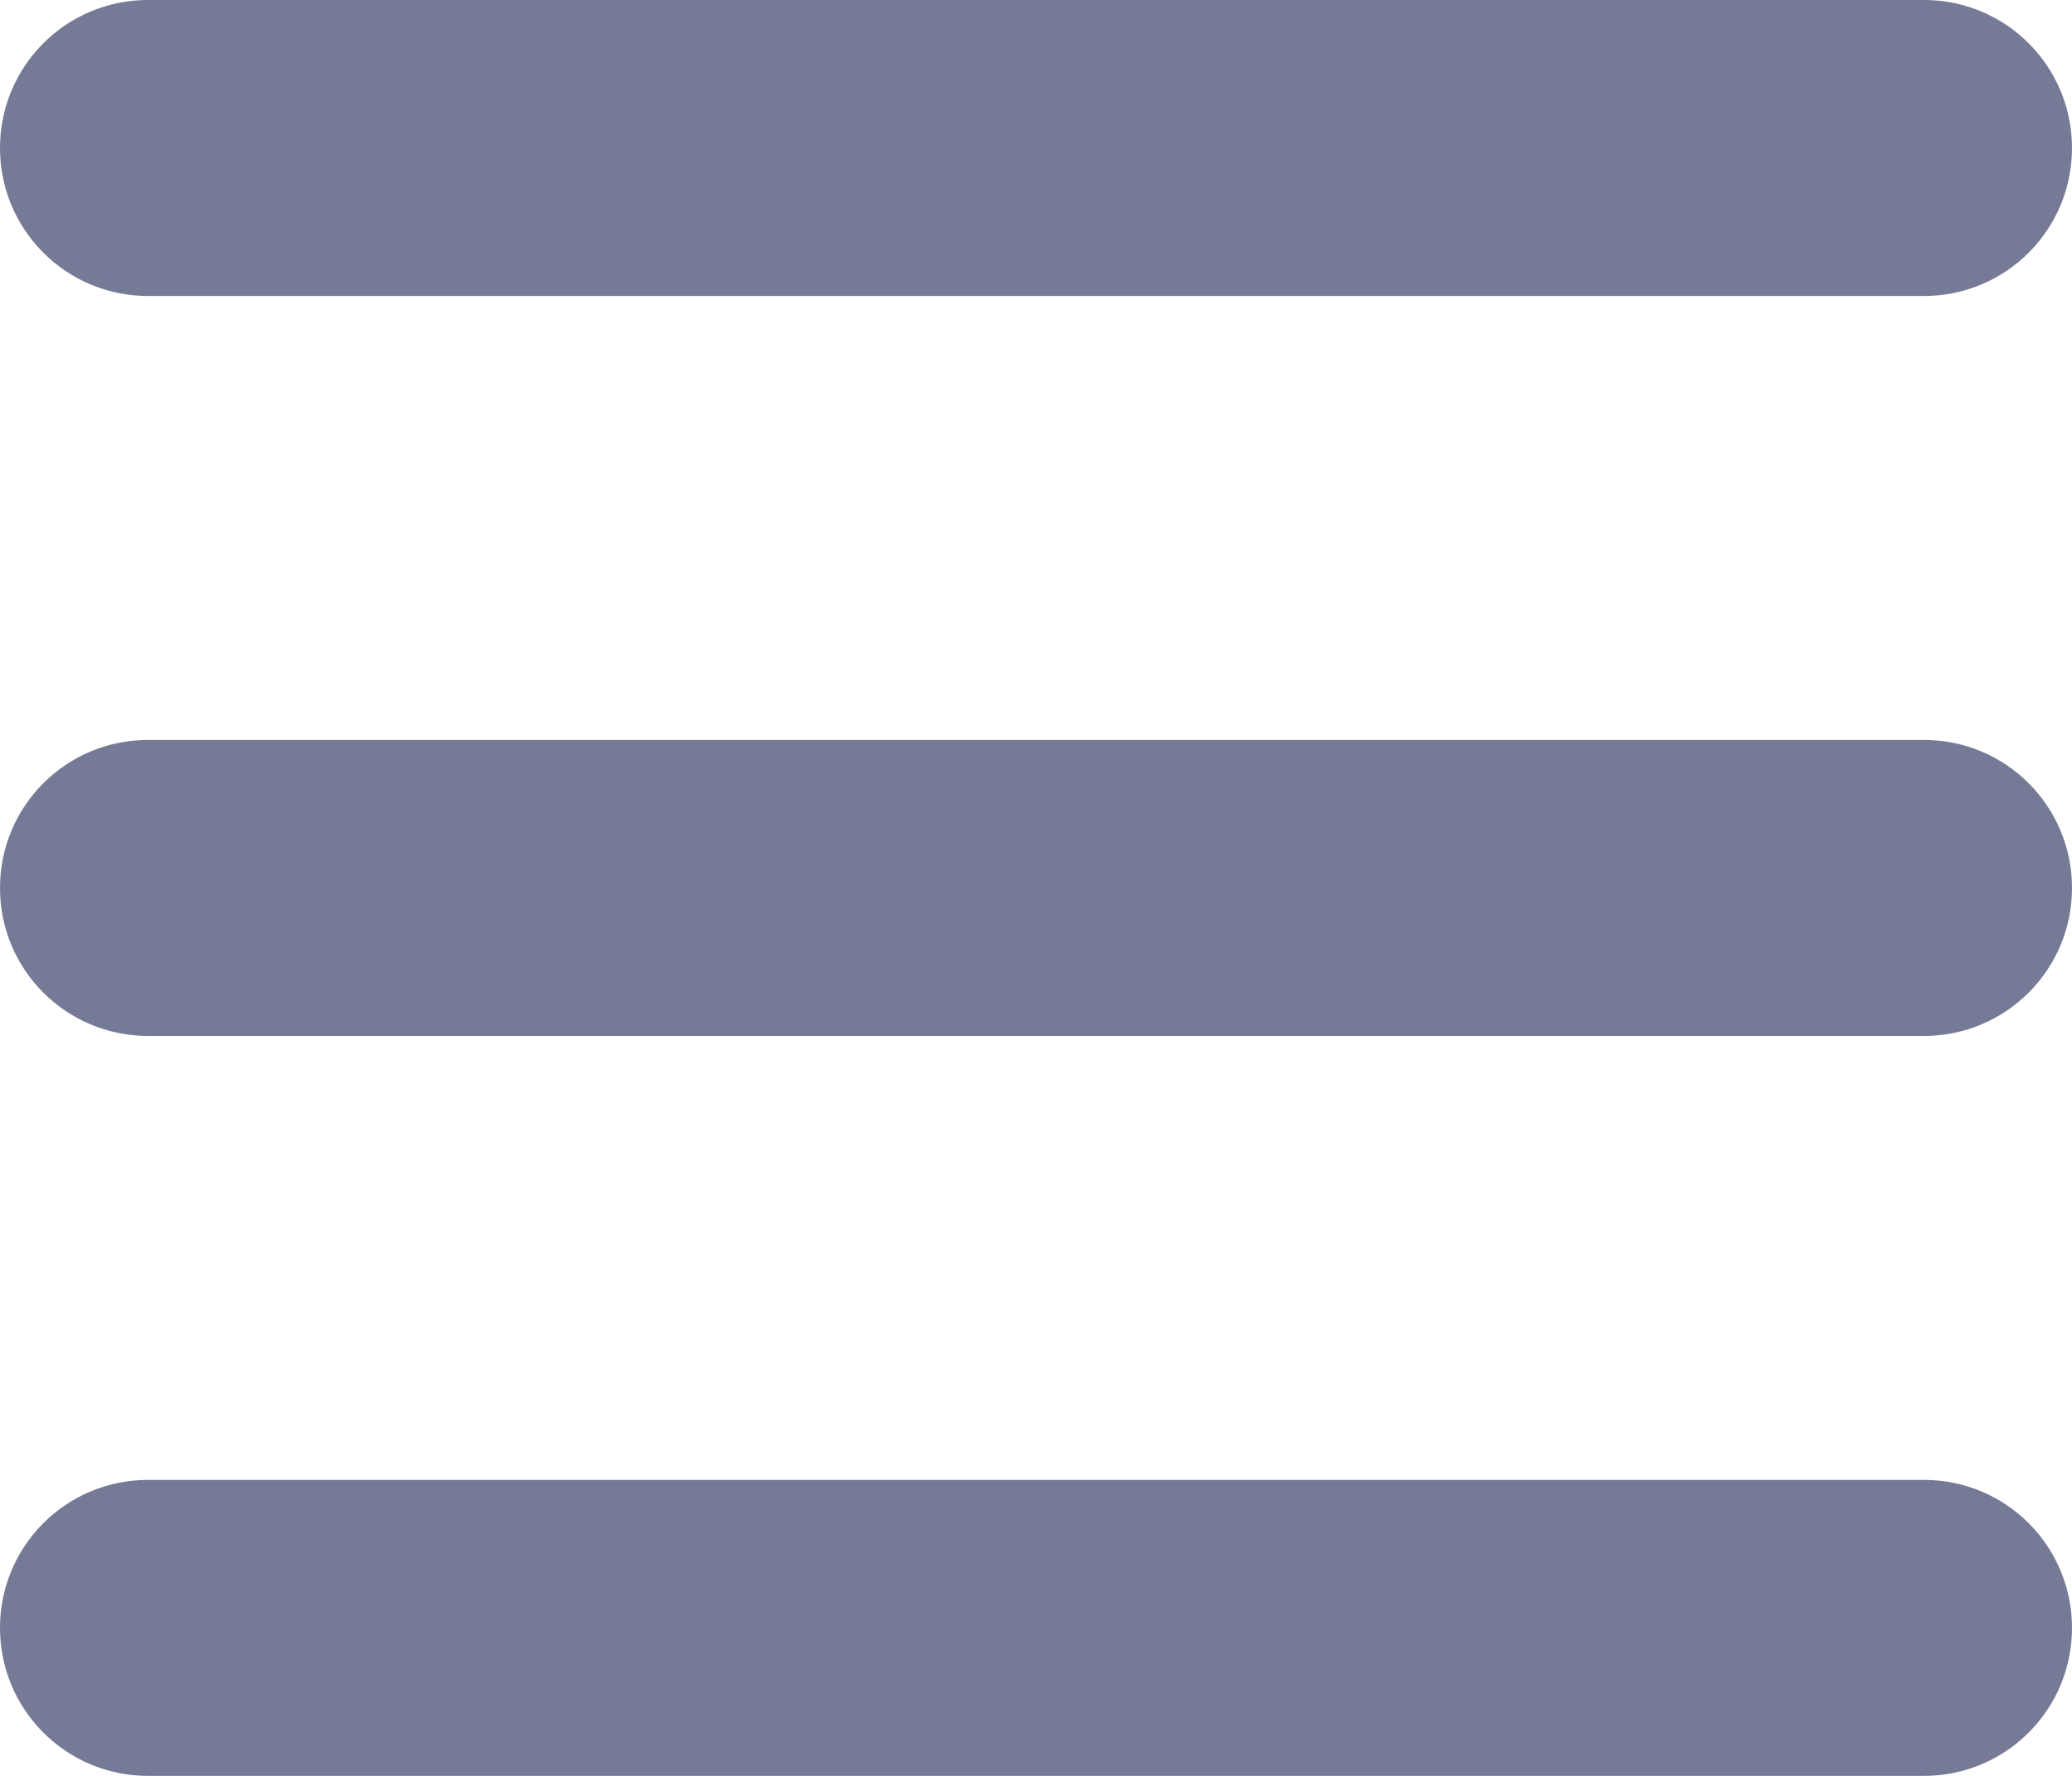
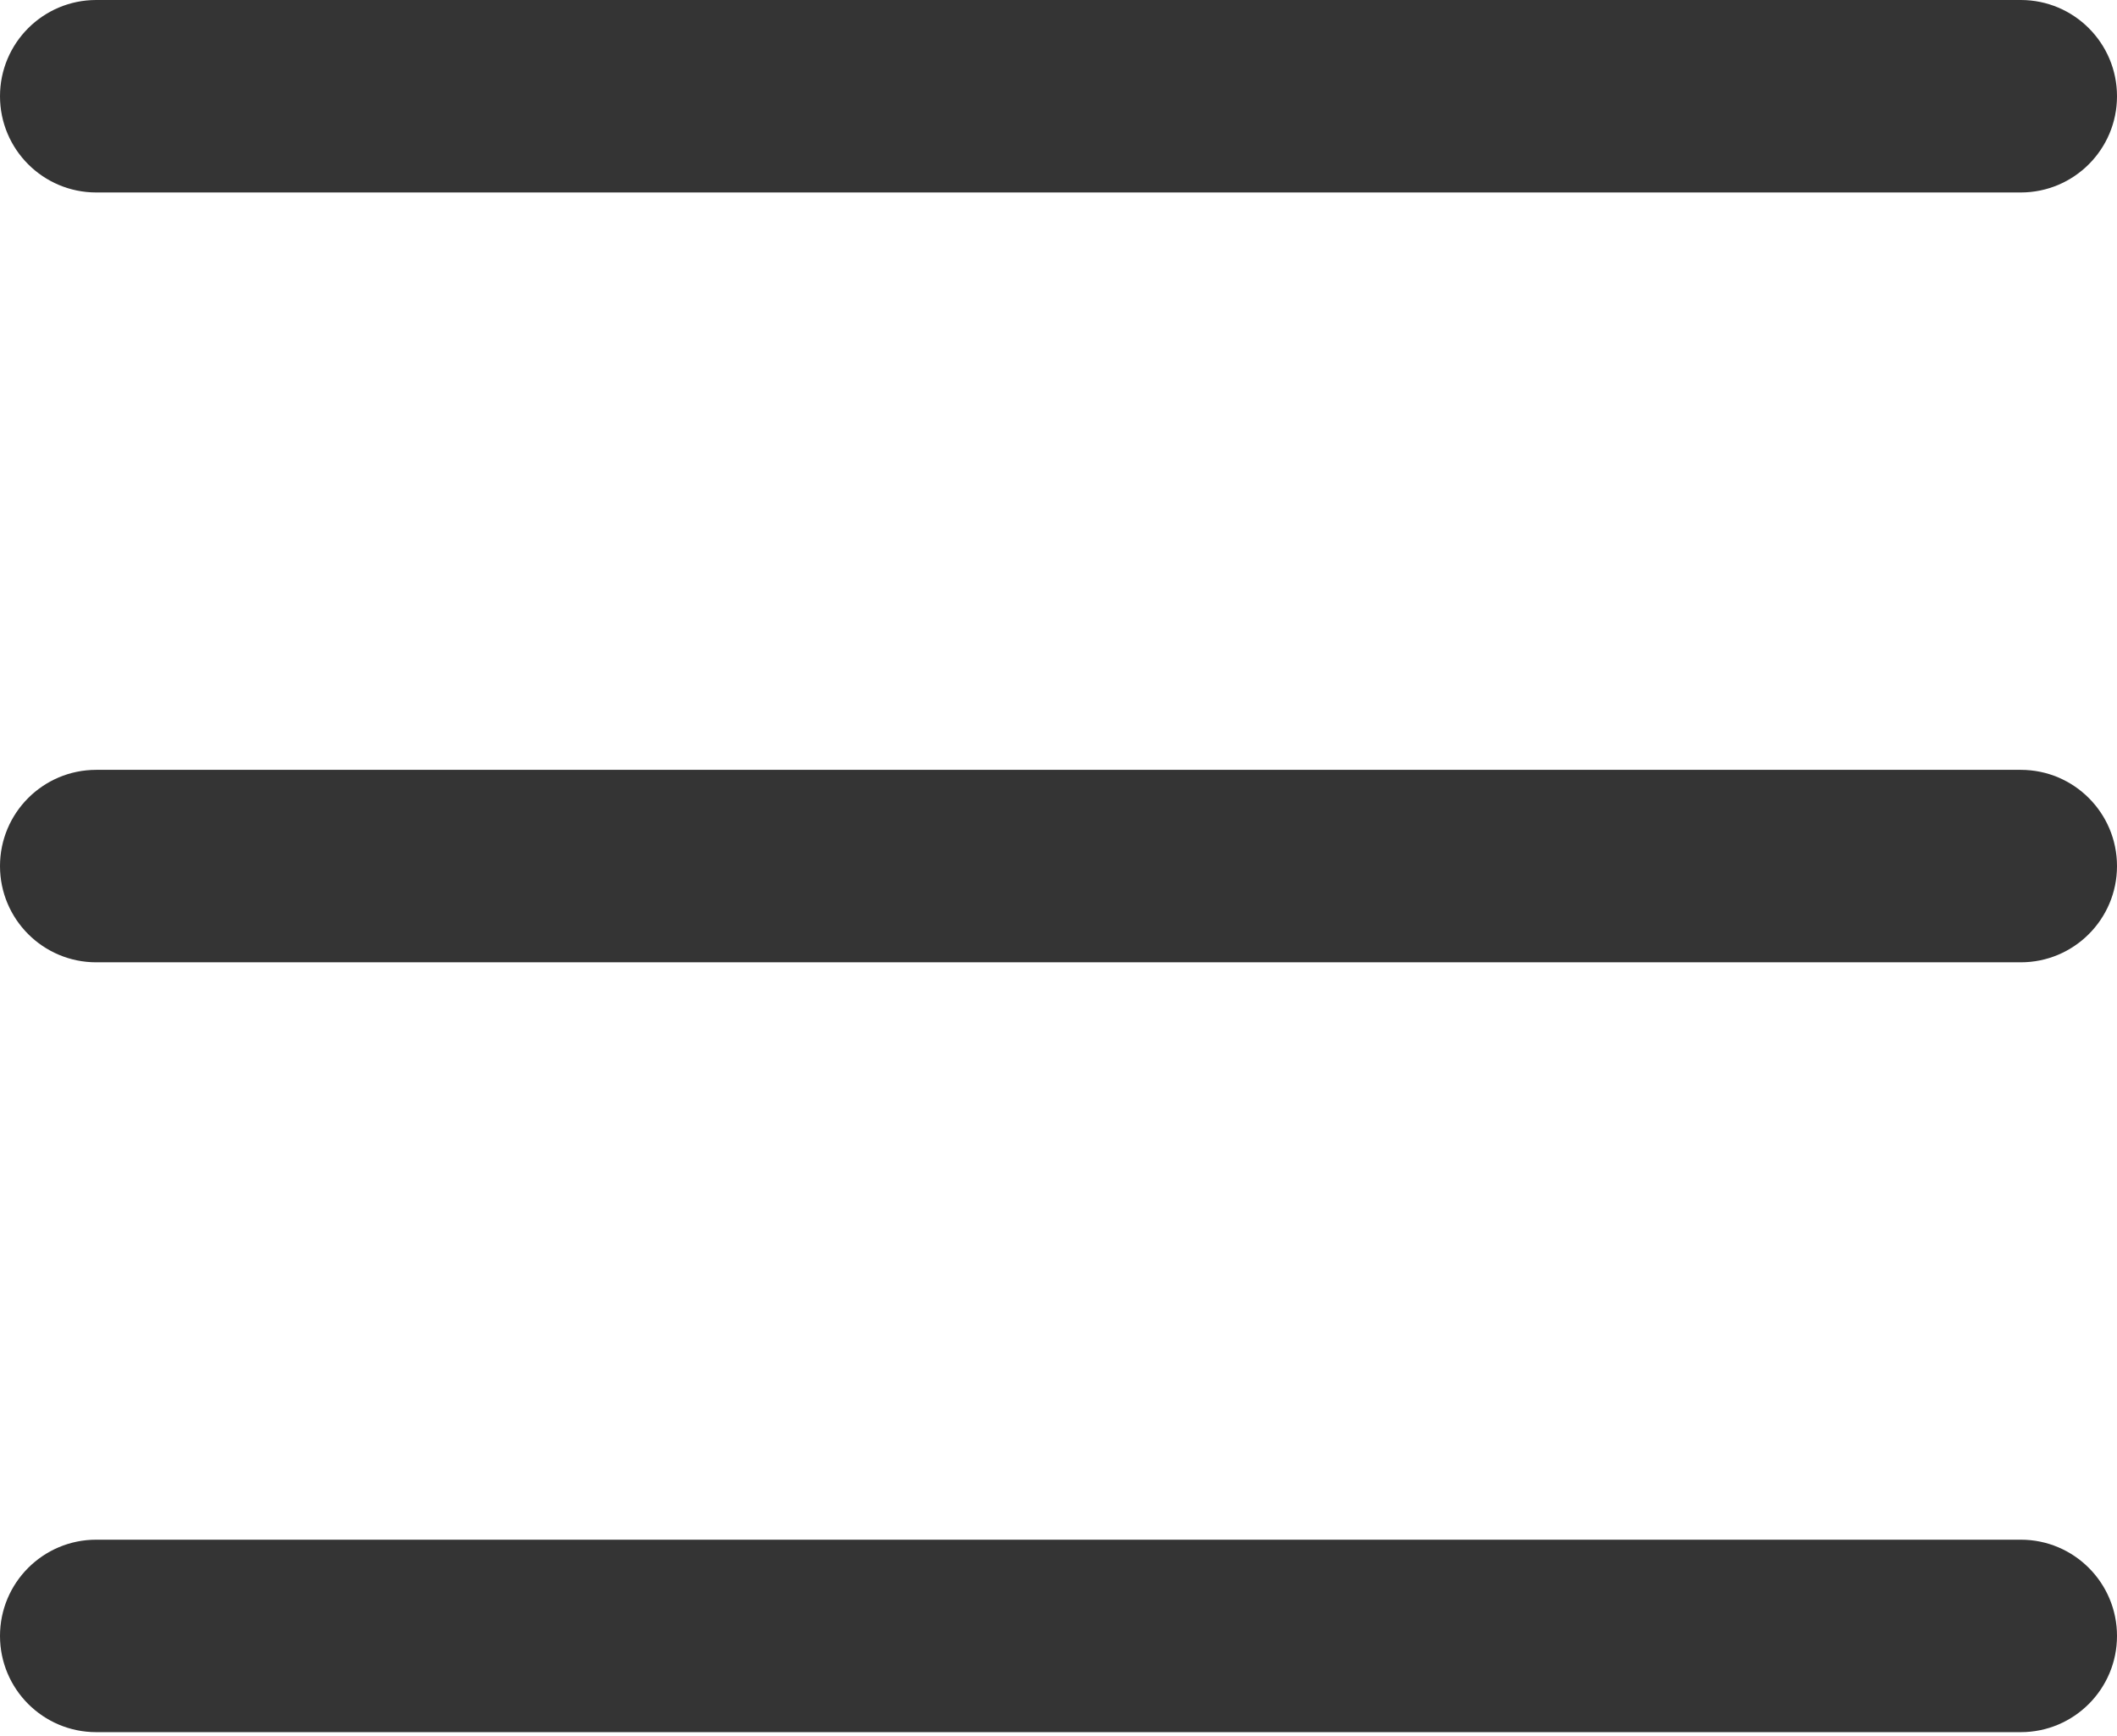
- <svg xmlns="http://www.w3.org/2000/svg" width="448" height="384" viewBox="0 0 448 384" fill="none">
-   <path d="M0 32C0 14.3 14.3 0 32 0H416C433.7 0 448 14.3 448 32C448 49.7 433.7 64 416 64H32C14.3 64 0 49.7 0 32ZM0 192C0 174.3 14.3 160 32 160H416C433.7 160 448 174.3 448 192C448 209.7 433.7 224 416 224H32C14.3 224 0 209.7 0 192ZM448 352C448 369.7 433.7 384 416 384H32C14.3 384 0 369.7 0 352C0 334.3 14.3 320 32 320H416C433.7 320 448 334.3 448 352Z" fill="#757B96" />
+ <svg xmlns="http://www.w3.org/2000/svg" width="427" height="350" viewBox="0 0 427 350" fill="none">
+   <path d="M0 174.682C0 163.962 8.69 155.273 19.409 155.273H407.591C418.311 155.273 427 163.962 427 174.682C427 185.401 418.311 194.091 407.591 194.091H19.409C8.69 194.091 0 185.401 0 174.682Z" fill="#343434" />
+   <path d="M0 19.409C0 8.69 8.69 0 19.409 0H407.591C418.311 0 427 8.69 427 19.409C427 30.128 418.311 38.818 407.591 38.818H19.409C8.69 38.818 0 30.128 0 19.409Z" fill="#343434" />
+   <path d="M0 329.955C0 319.235 8.69 310.545 19.409 310.545H407.591C418.311 310.545 427 319.235 427 329.955C427 340.674 418.311 349.364 407.591 349.364H19.409C8.69 349.364 0 340.674 0 329.955Z" fill="#343434" />
</svg>
